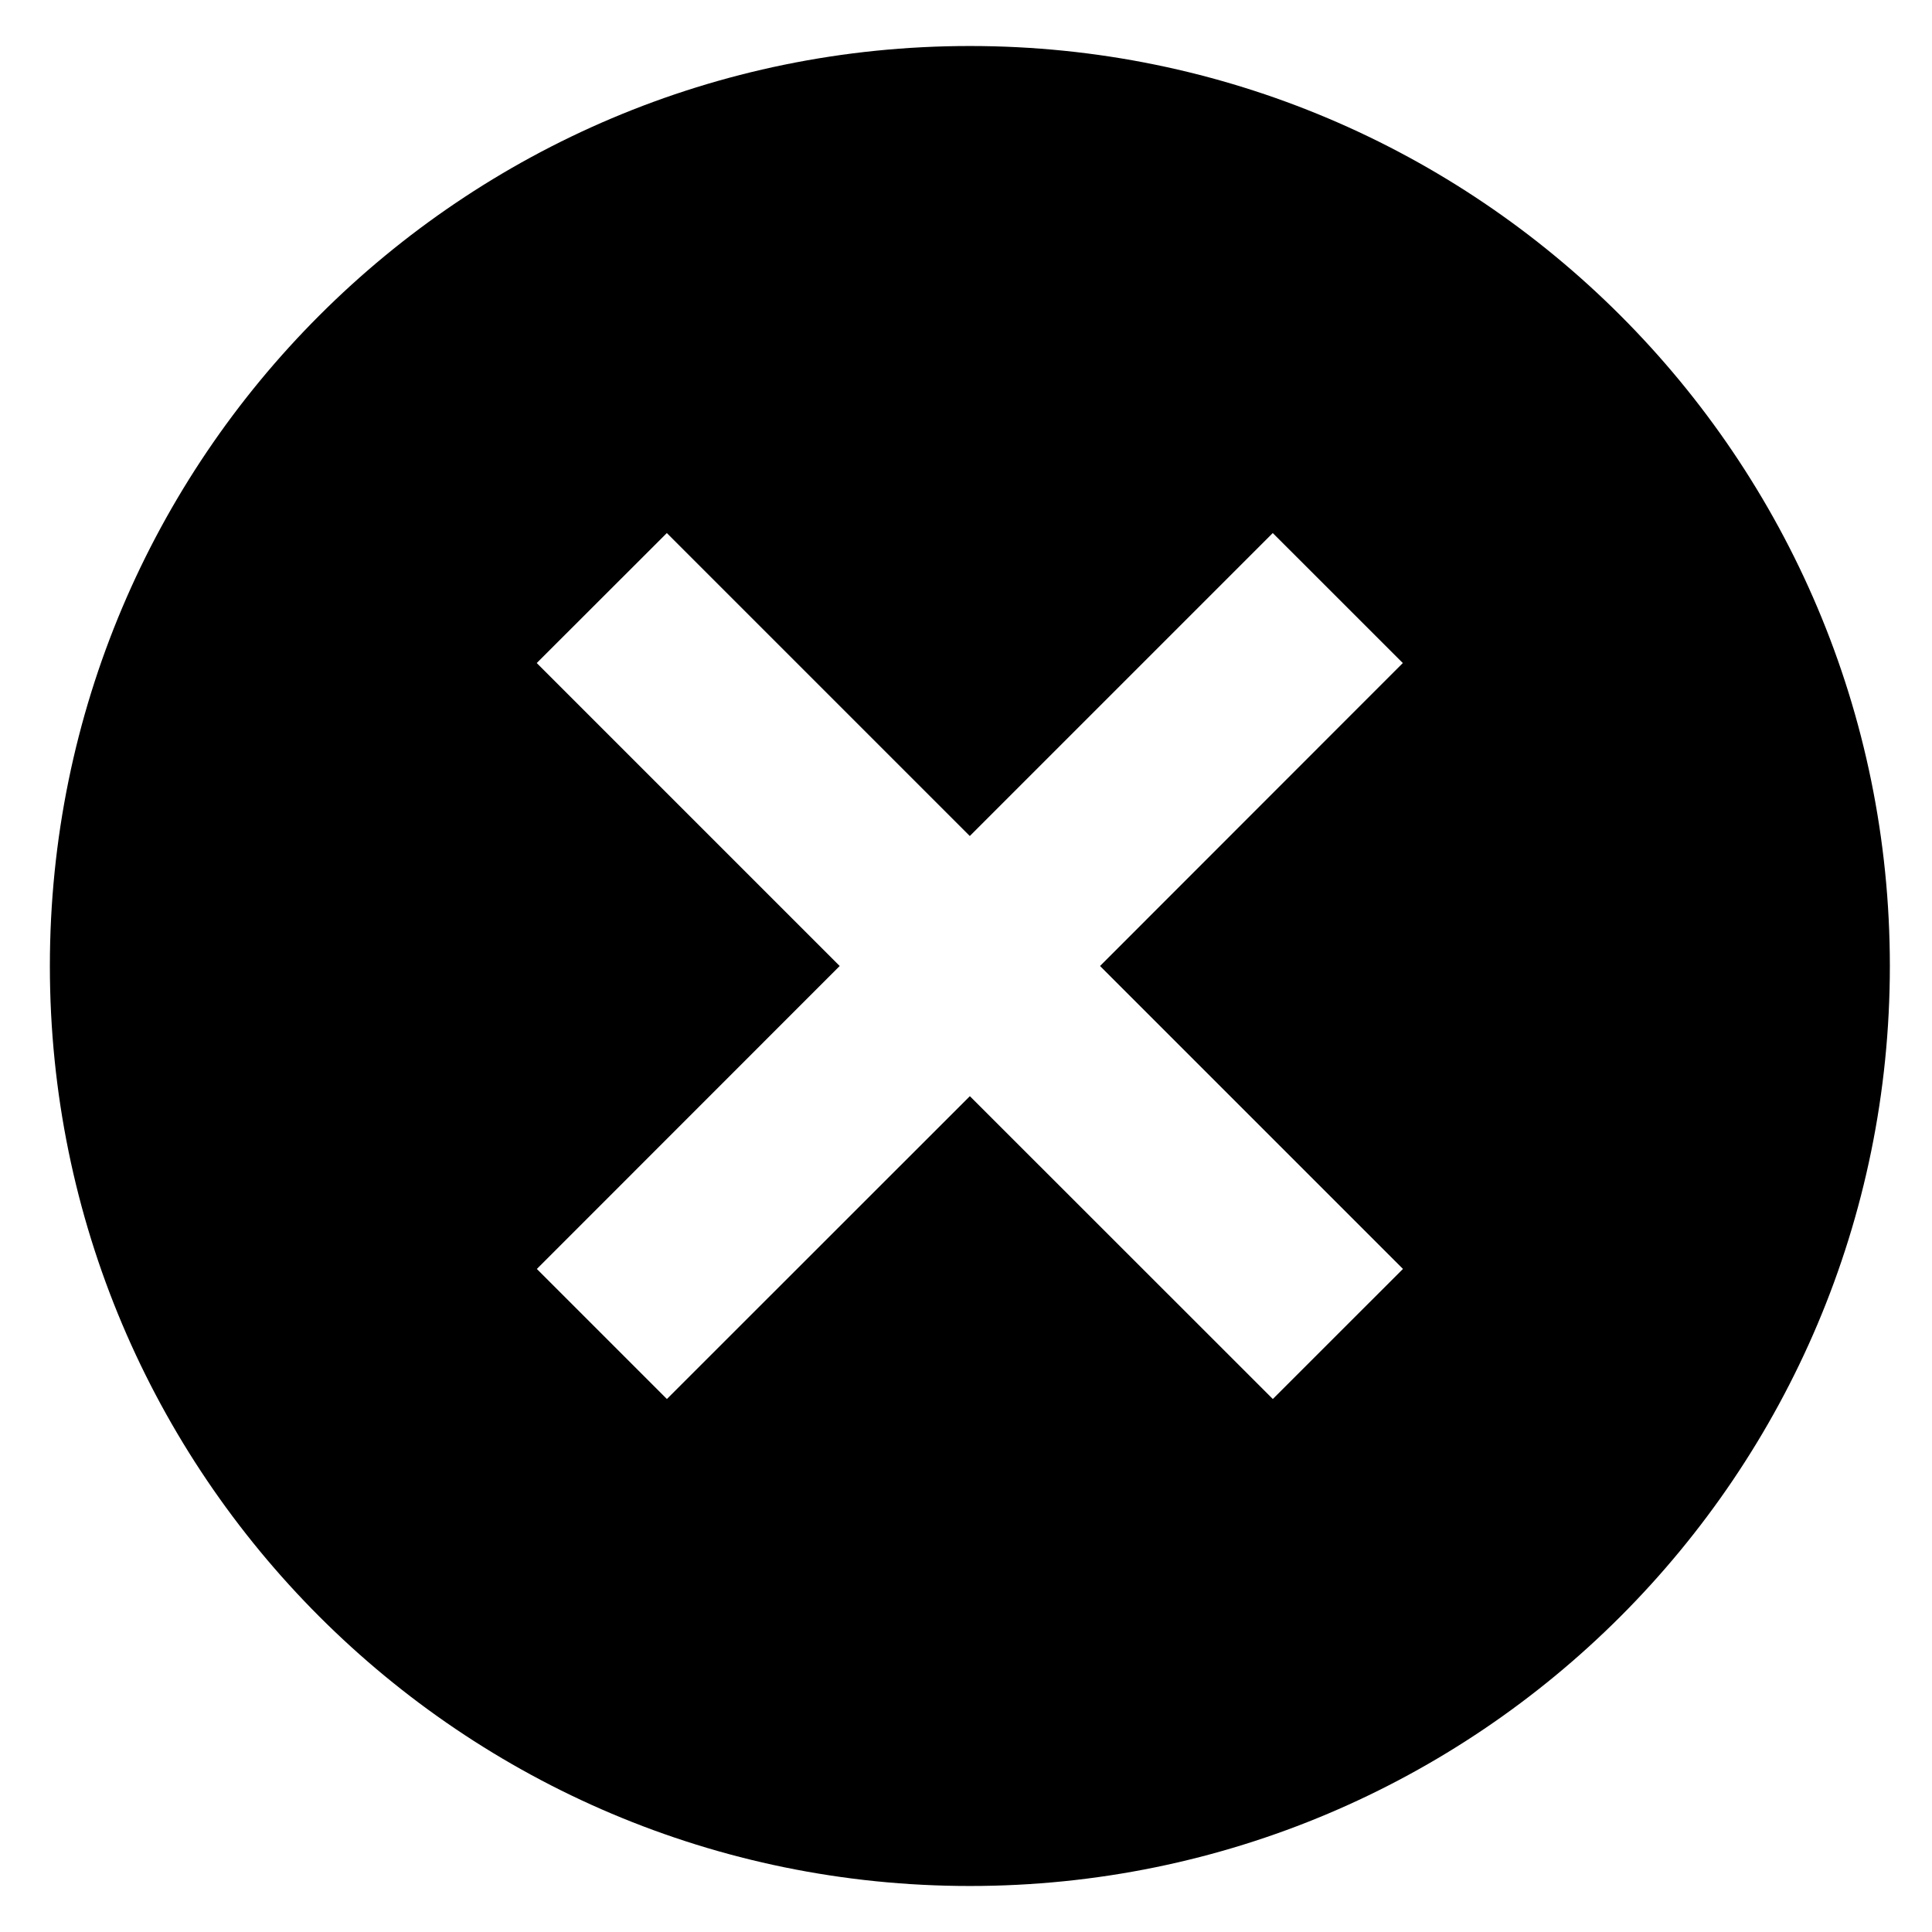
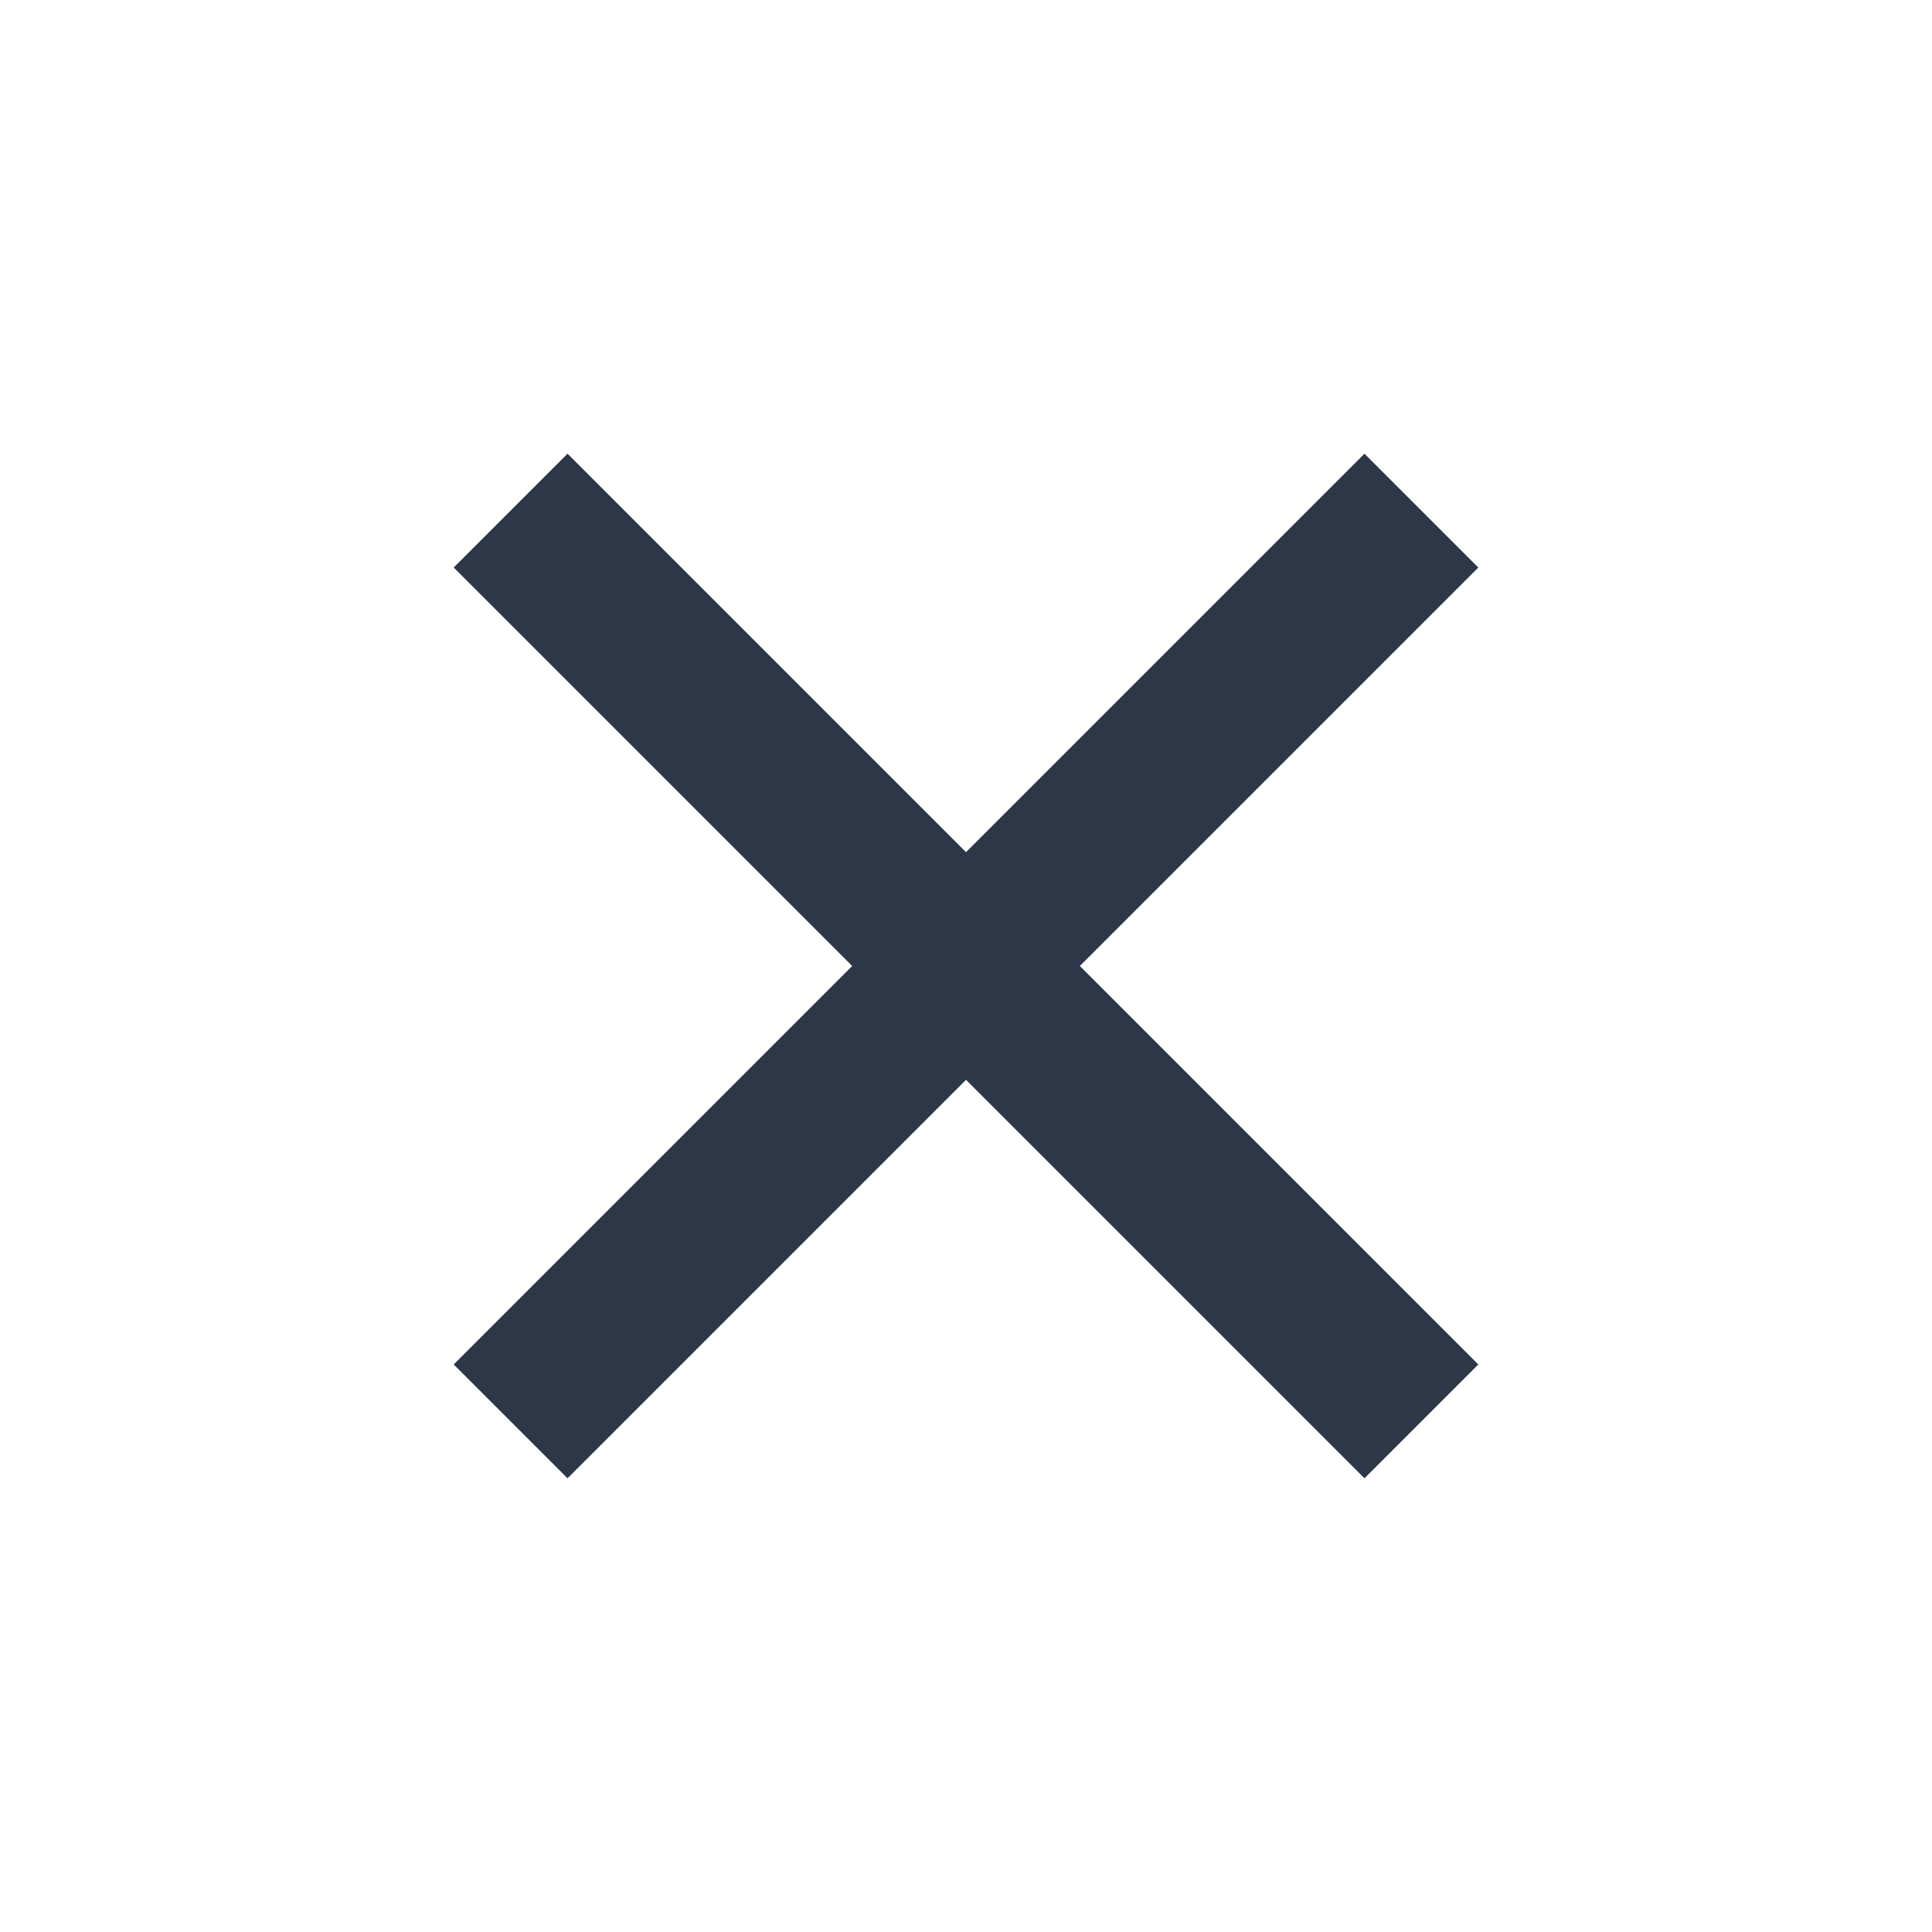
- <svg xmlns="http://www.w3.org/2000/svg" fill="none" viewBox="0 0 32 32">
-   <path d="M16.064.762C7.648.762.826 7.584.826 16s6.822 15.238 15.238 15.238S31.302 24.416 31.302 16 24.48.762 16.064.762Zm7.173 20.256-2.155 2.154-5.018-5.016-5.018 5.016-2.154-2.154L13.908 16 8.89 10.982l2.155-2.153 5.018 5.018 5.018-5.018 2.154 2.153L18.22 16l5.018 5.018Z" fill="currentColor" />
+ <svg xmlns="http://www.w3.org/2000/svg" width="24" height="24" viewBox="0 0 24 24" fill="none">
+   <path d="M12 10.586L16.95 5.636L18.364 7.05L13.414 12L18.364 16.95L16.95 18.364L12 13.414L7.05 18.364L5.636 16.95L10.586 12L5.636 7.05L7.05 5.636L12 10.586Z" fill="#2D3748" />
</svg>
